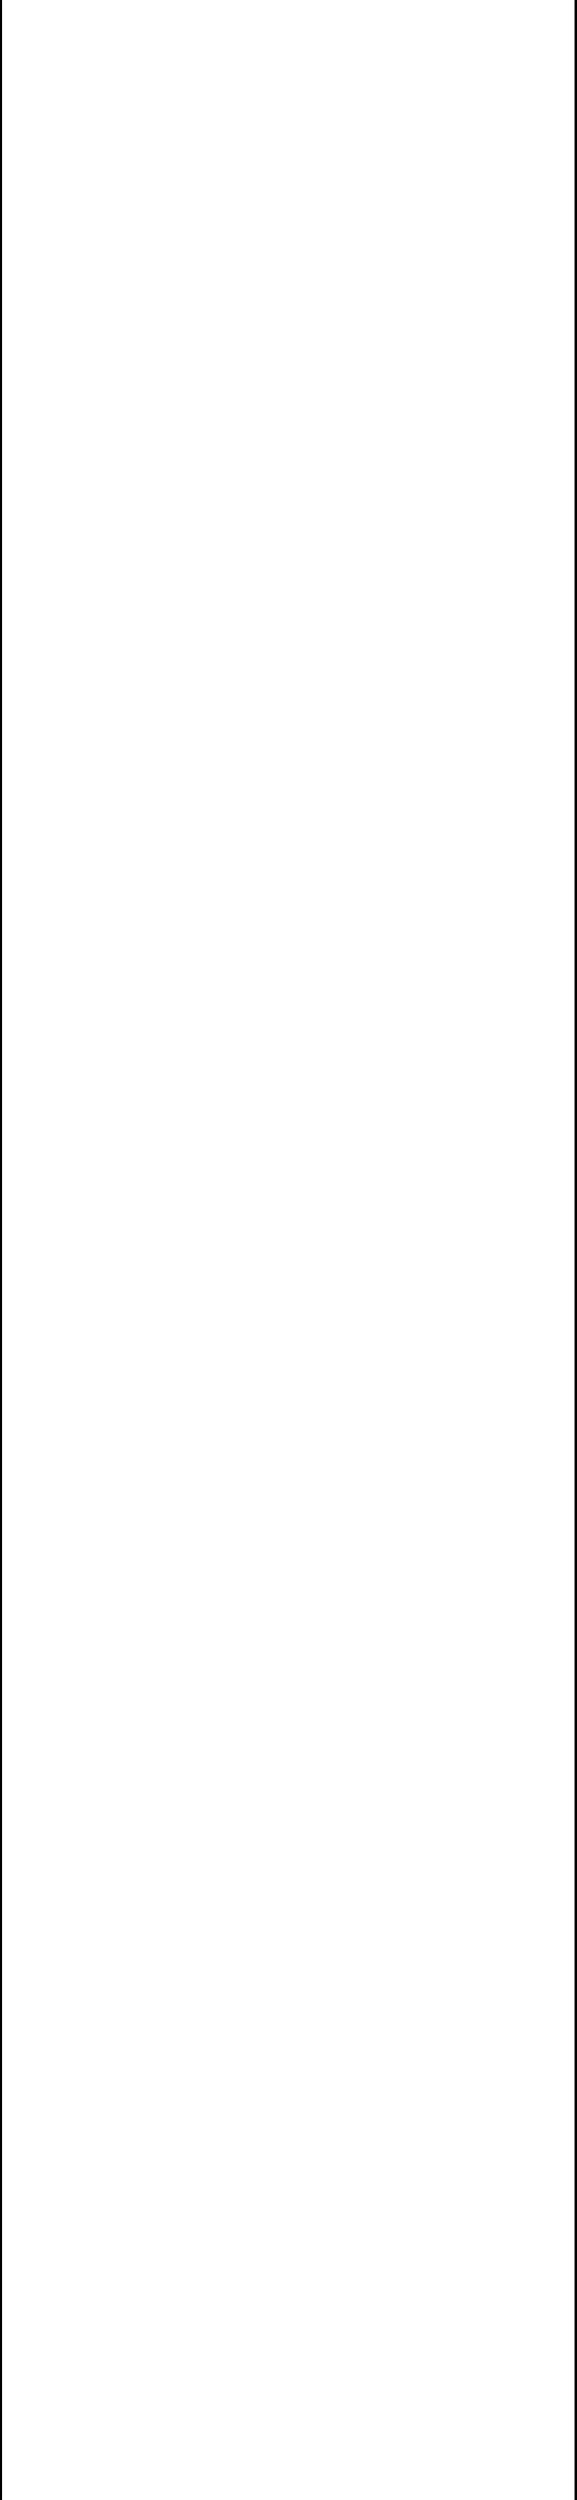
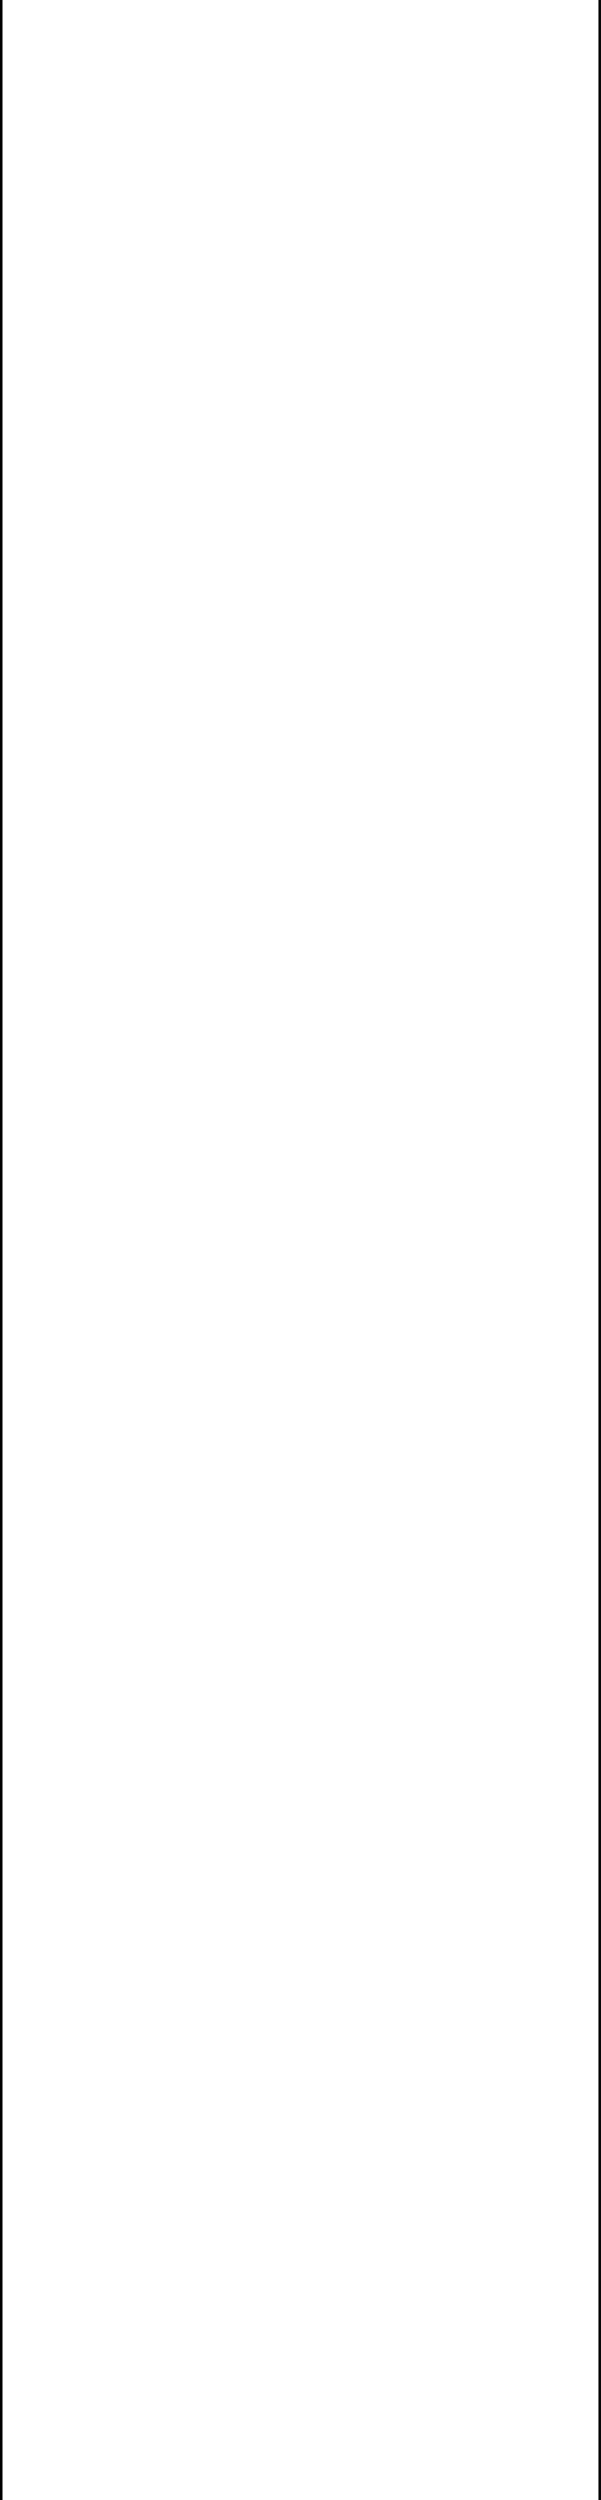
- <svg xmlns="http://www.w3.org/2000/svg" width="94.488" height="409.4" viewBox="0 0 25 108.32" version="1.1" id="svg5">
+ <svg xmlns="http://www.w3.org/2000/svg" width="25mm" height="104mm" viewBox="0 0 25 104" version="1.1" id="svg5">
  <defs id="defs2" />
  <g id="layer1">
-     <path style="fill:none;stroke:#000000;stroke-width:0.106;stroke-linecap:butt;stroke-linejoin:miter;stroke-dasharray:none;stroke-opacity:1" d="M 0.037,108.32 V 0" id="path186" />
-     <path style="fill:none;stroke:#000000;stroke-width:0.106;stroke-linecap:butt;stroke-linejoin:miter;stroke-dasharray:none;stroke-opacity:1" d="M 24.947,108.32 V 0" id="path186-3" />
+     <path style="fill:none;stroke:#000000;stroke-width:0.104;stroke-linecap:butt;stroke-linejoin:miter;stroke-dasharray:none;stroke-opacity:1" d="M 0.052,104 V 0" id="path186" />
+     <path style="fill:none;stroke:#000000;stroke-width:0.104;stroke-linecap:butt;stroke-linejoin:miter;stroke-dasharray:none;stroke-opacity:1" d="M 24.948,104 V 0" id="path186-3" />
  </g>
</svg>
